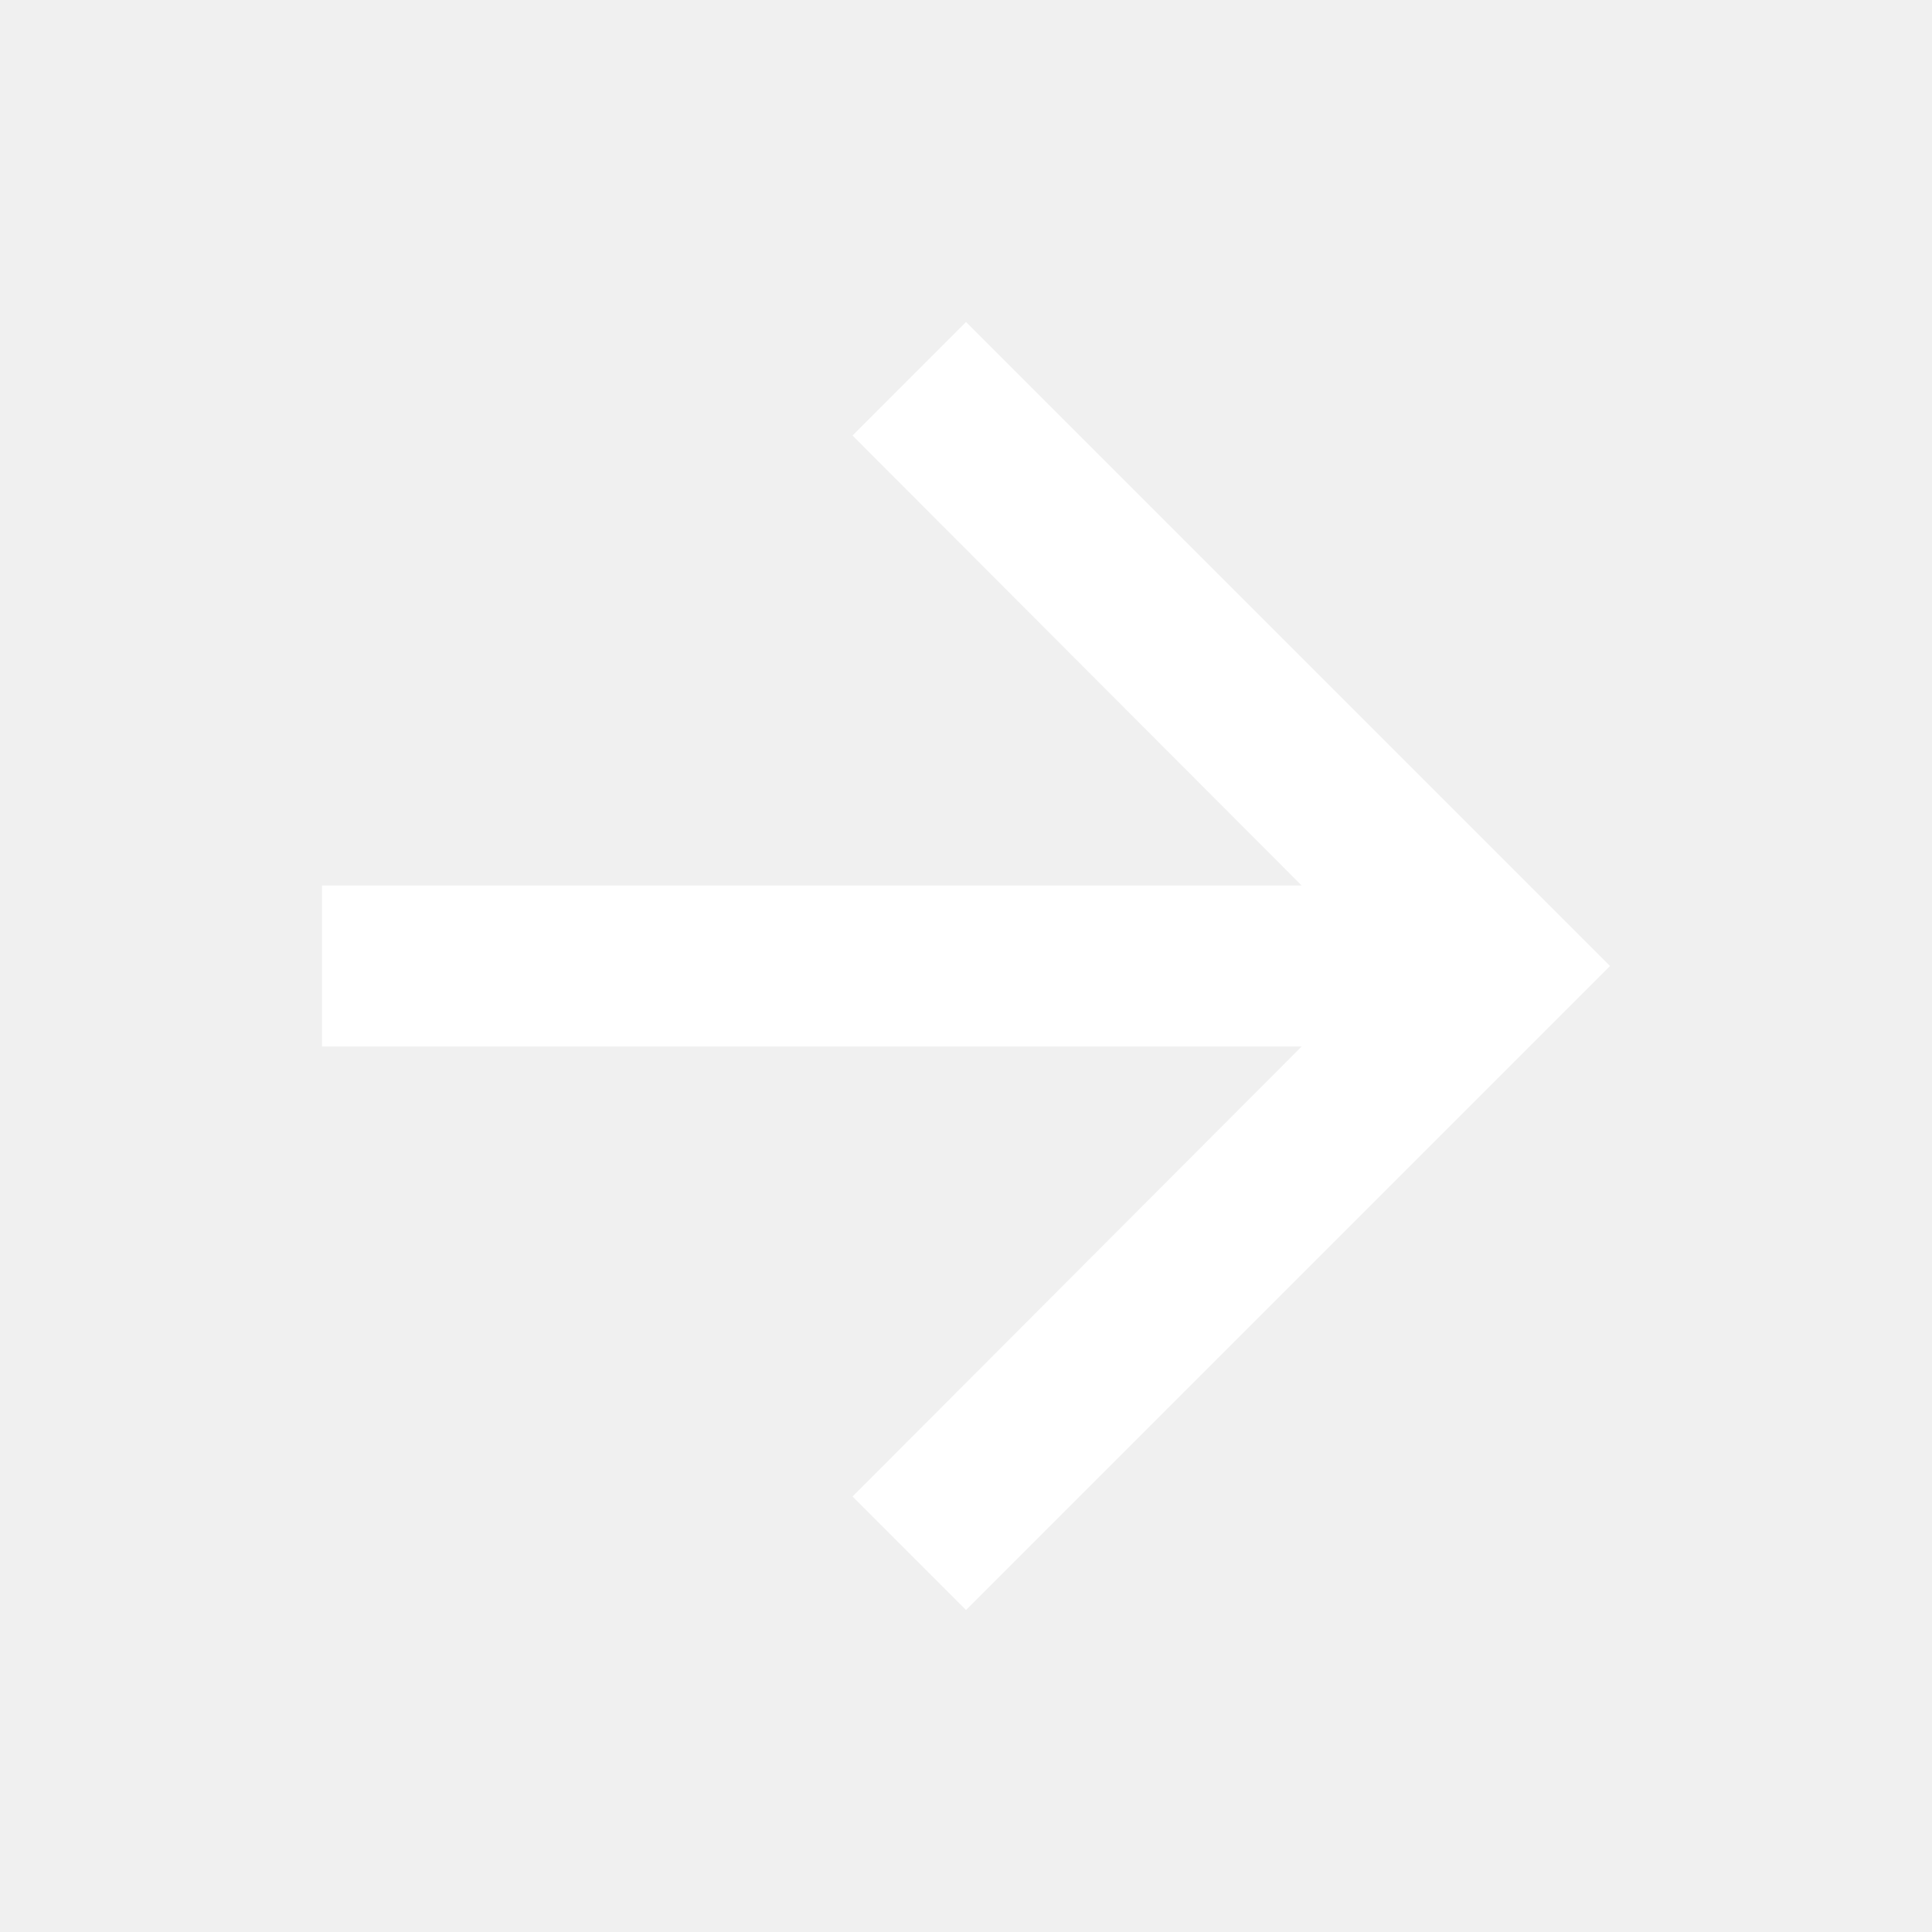
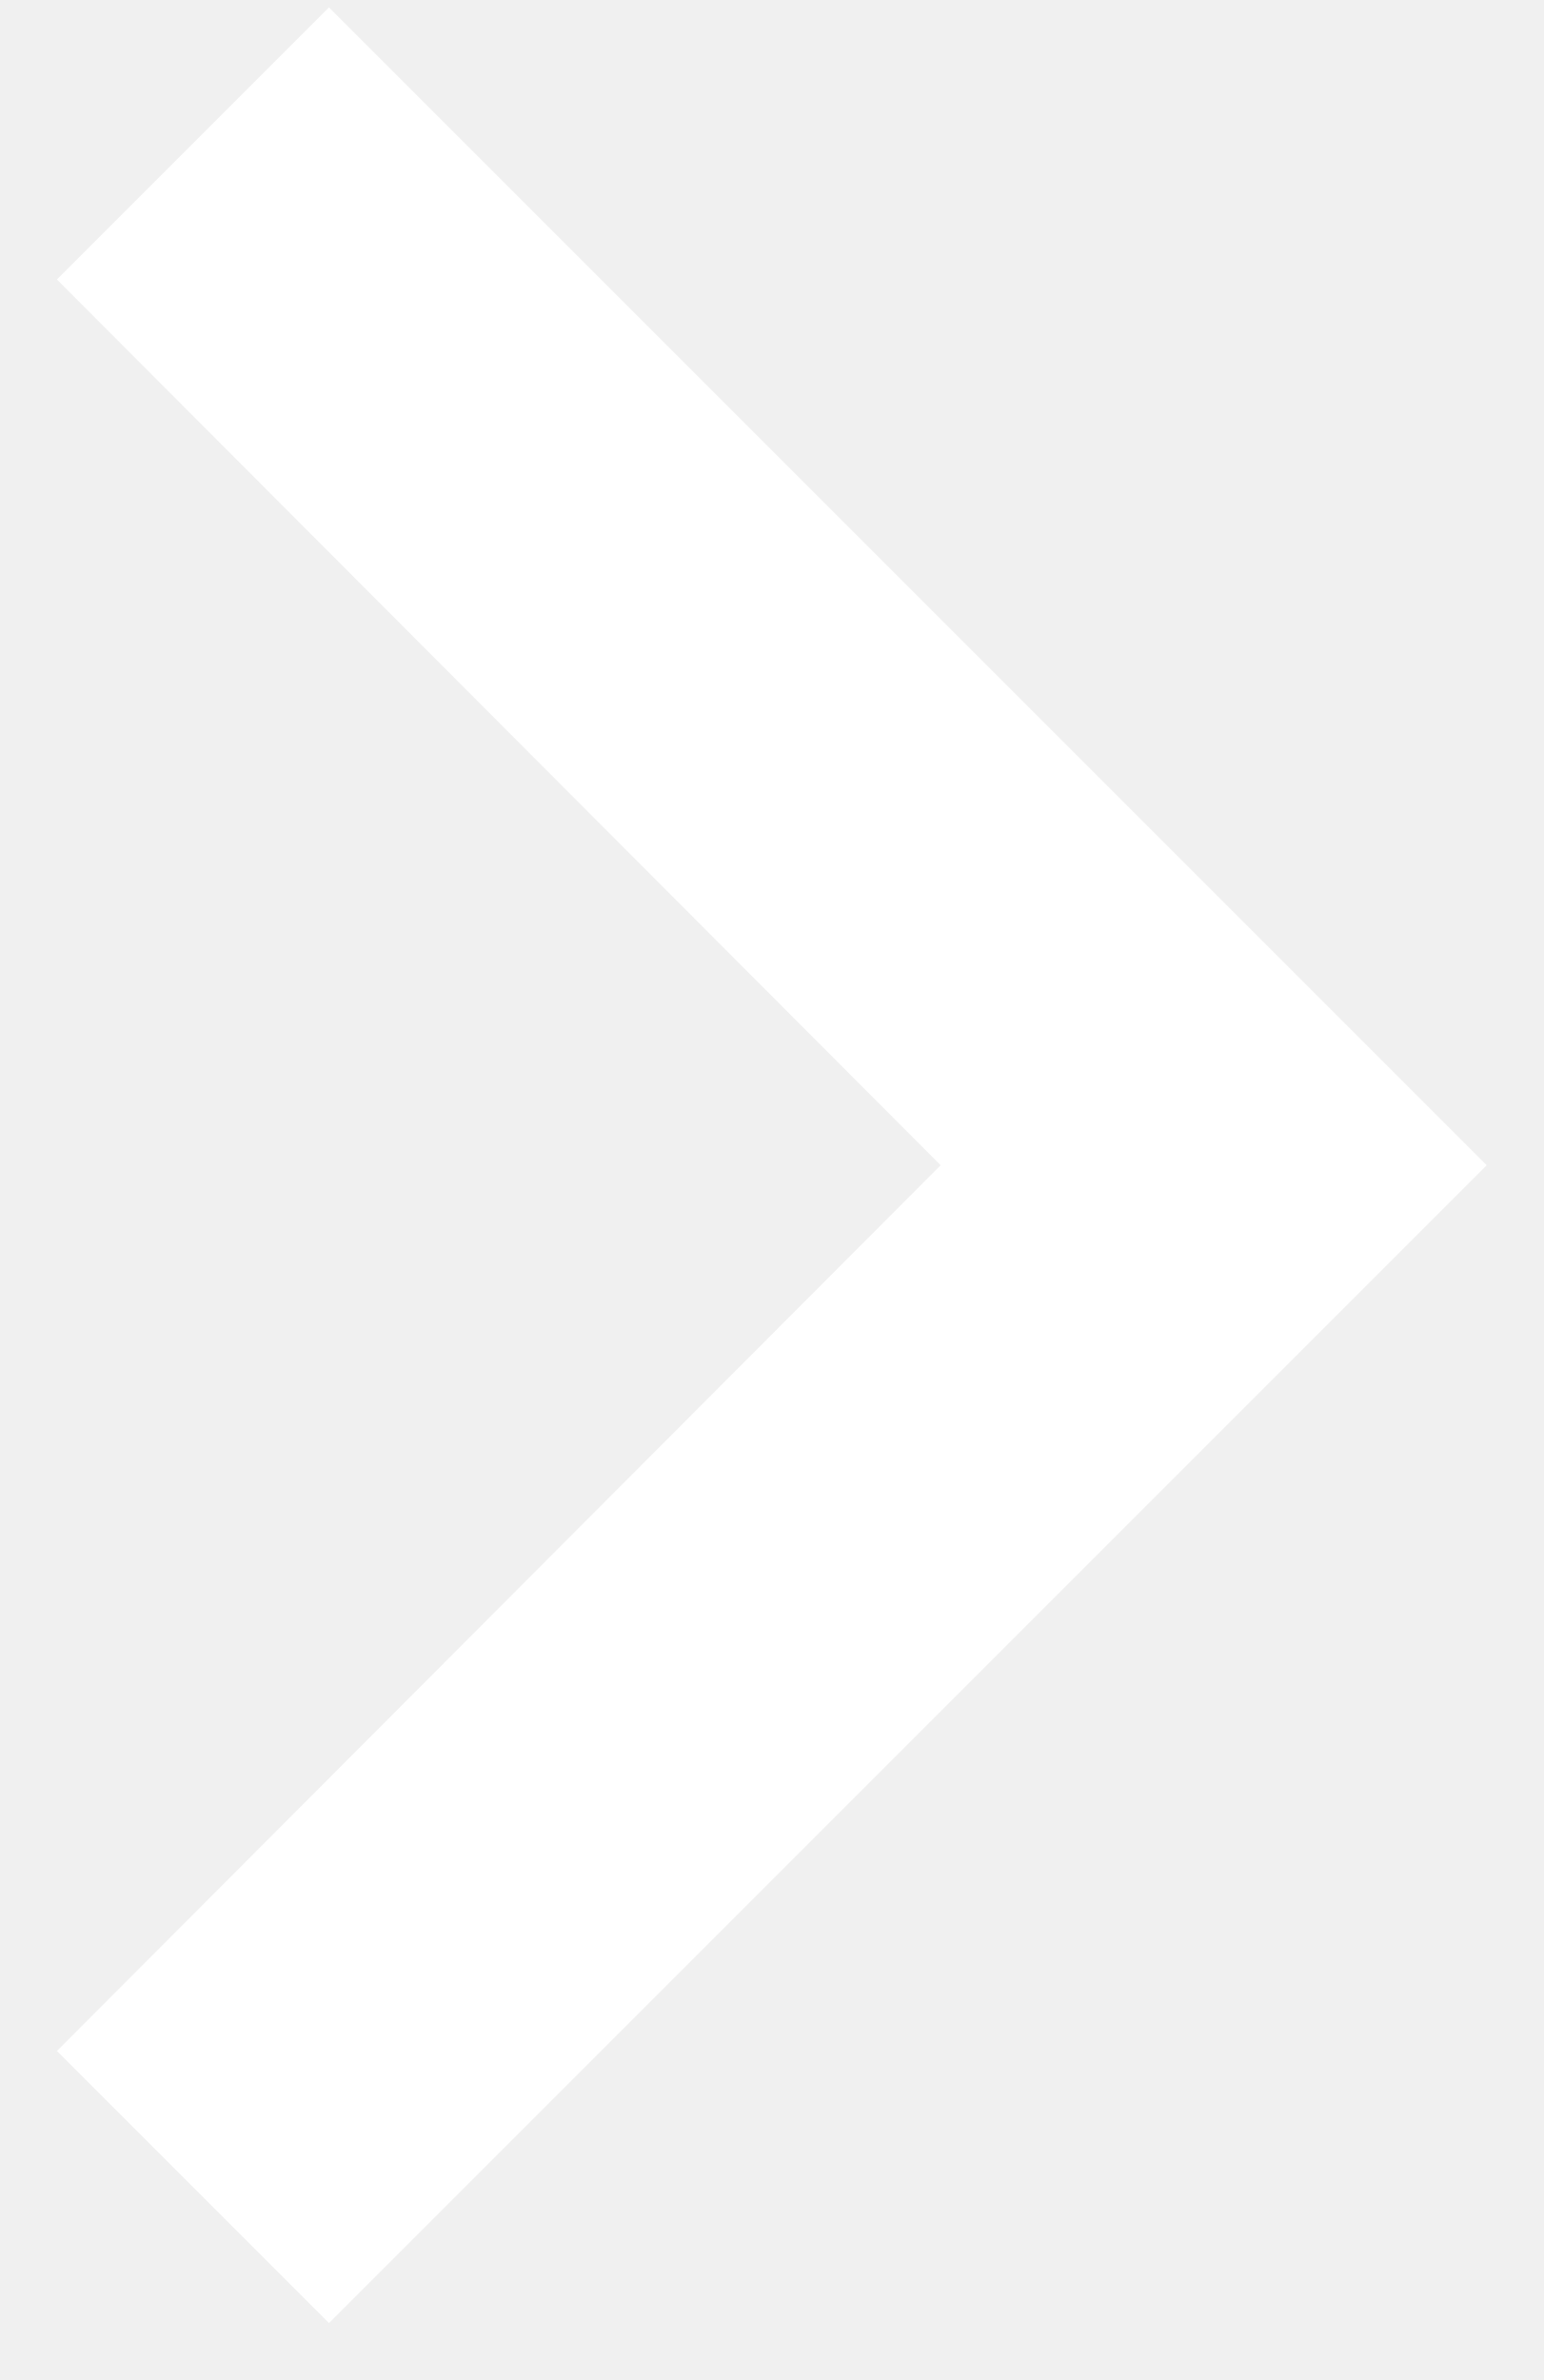
- <svg xmlns="http://www.w3.org/2000/svg" width="30" height="30" viewBox="0 0 30 30" fill="none">
-   <path d="M15 5L13.238 6.763L20.212 13.75H5V16.25H20.212L13.238 23.238L15 25L25 15L15 5Z" fill="white" />
+ <svg xmlns="http://www.w3.org/2000/svg" width="24" height="37" viewBox="0 0 24 37" fill="none">
+   <path d="M0.885 31.885L14.625 18.115L0.885 4.345L5.115 0.115L23.115 18.115L5.115 36.115L0.885 31.885Z" fill="white" />
</svg>
